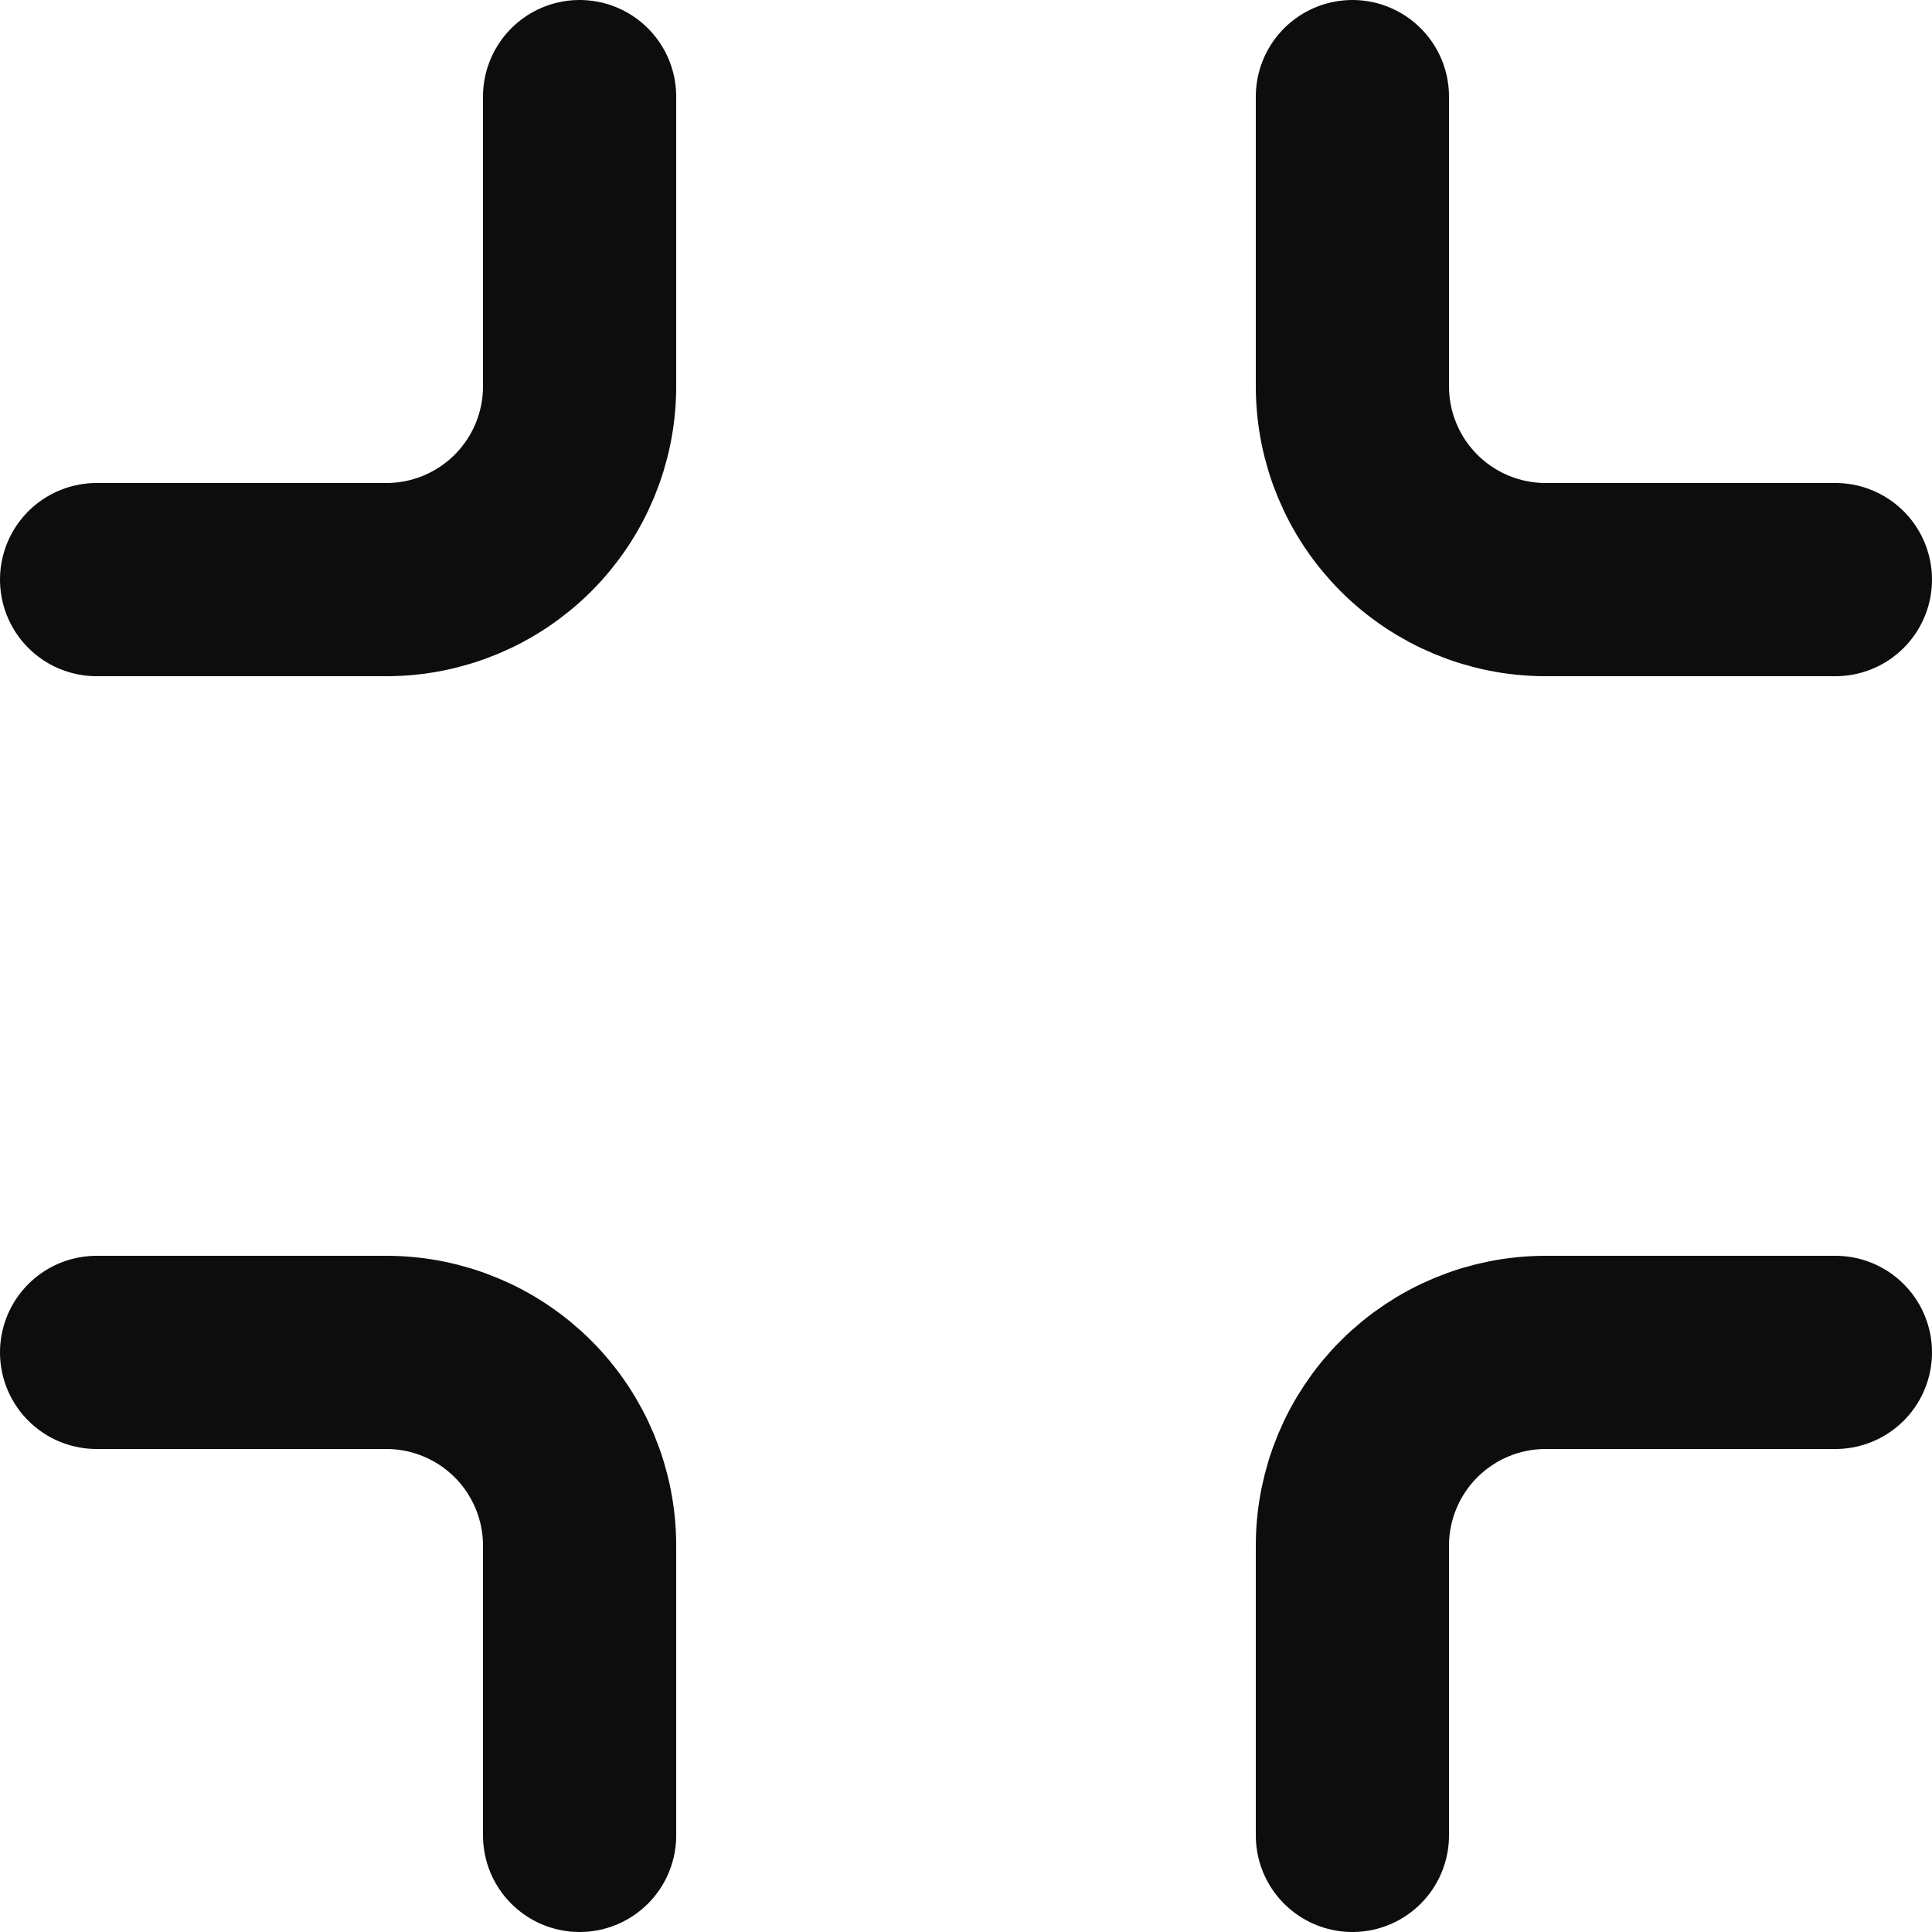
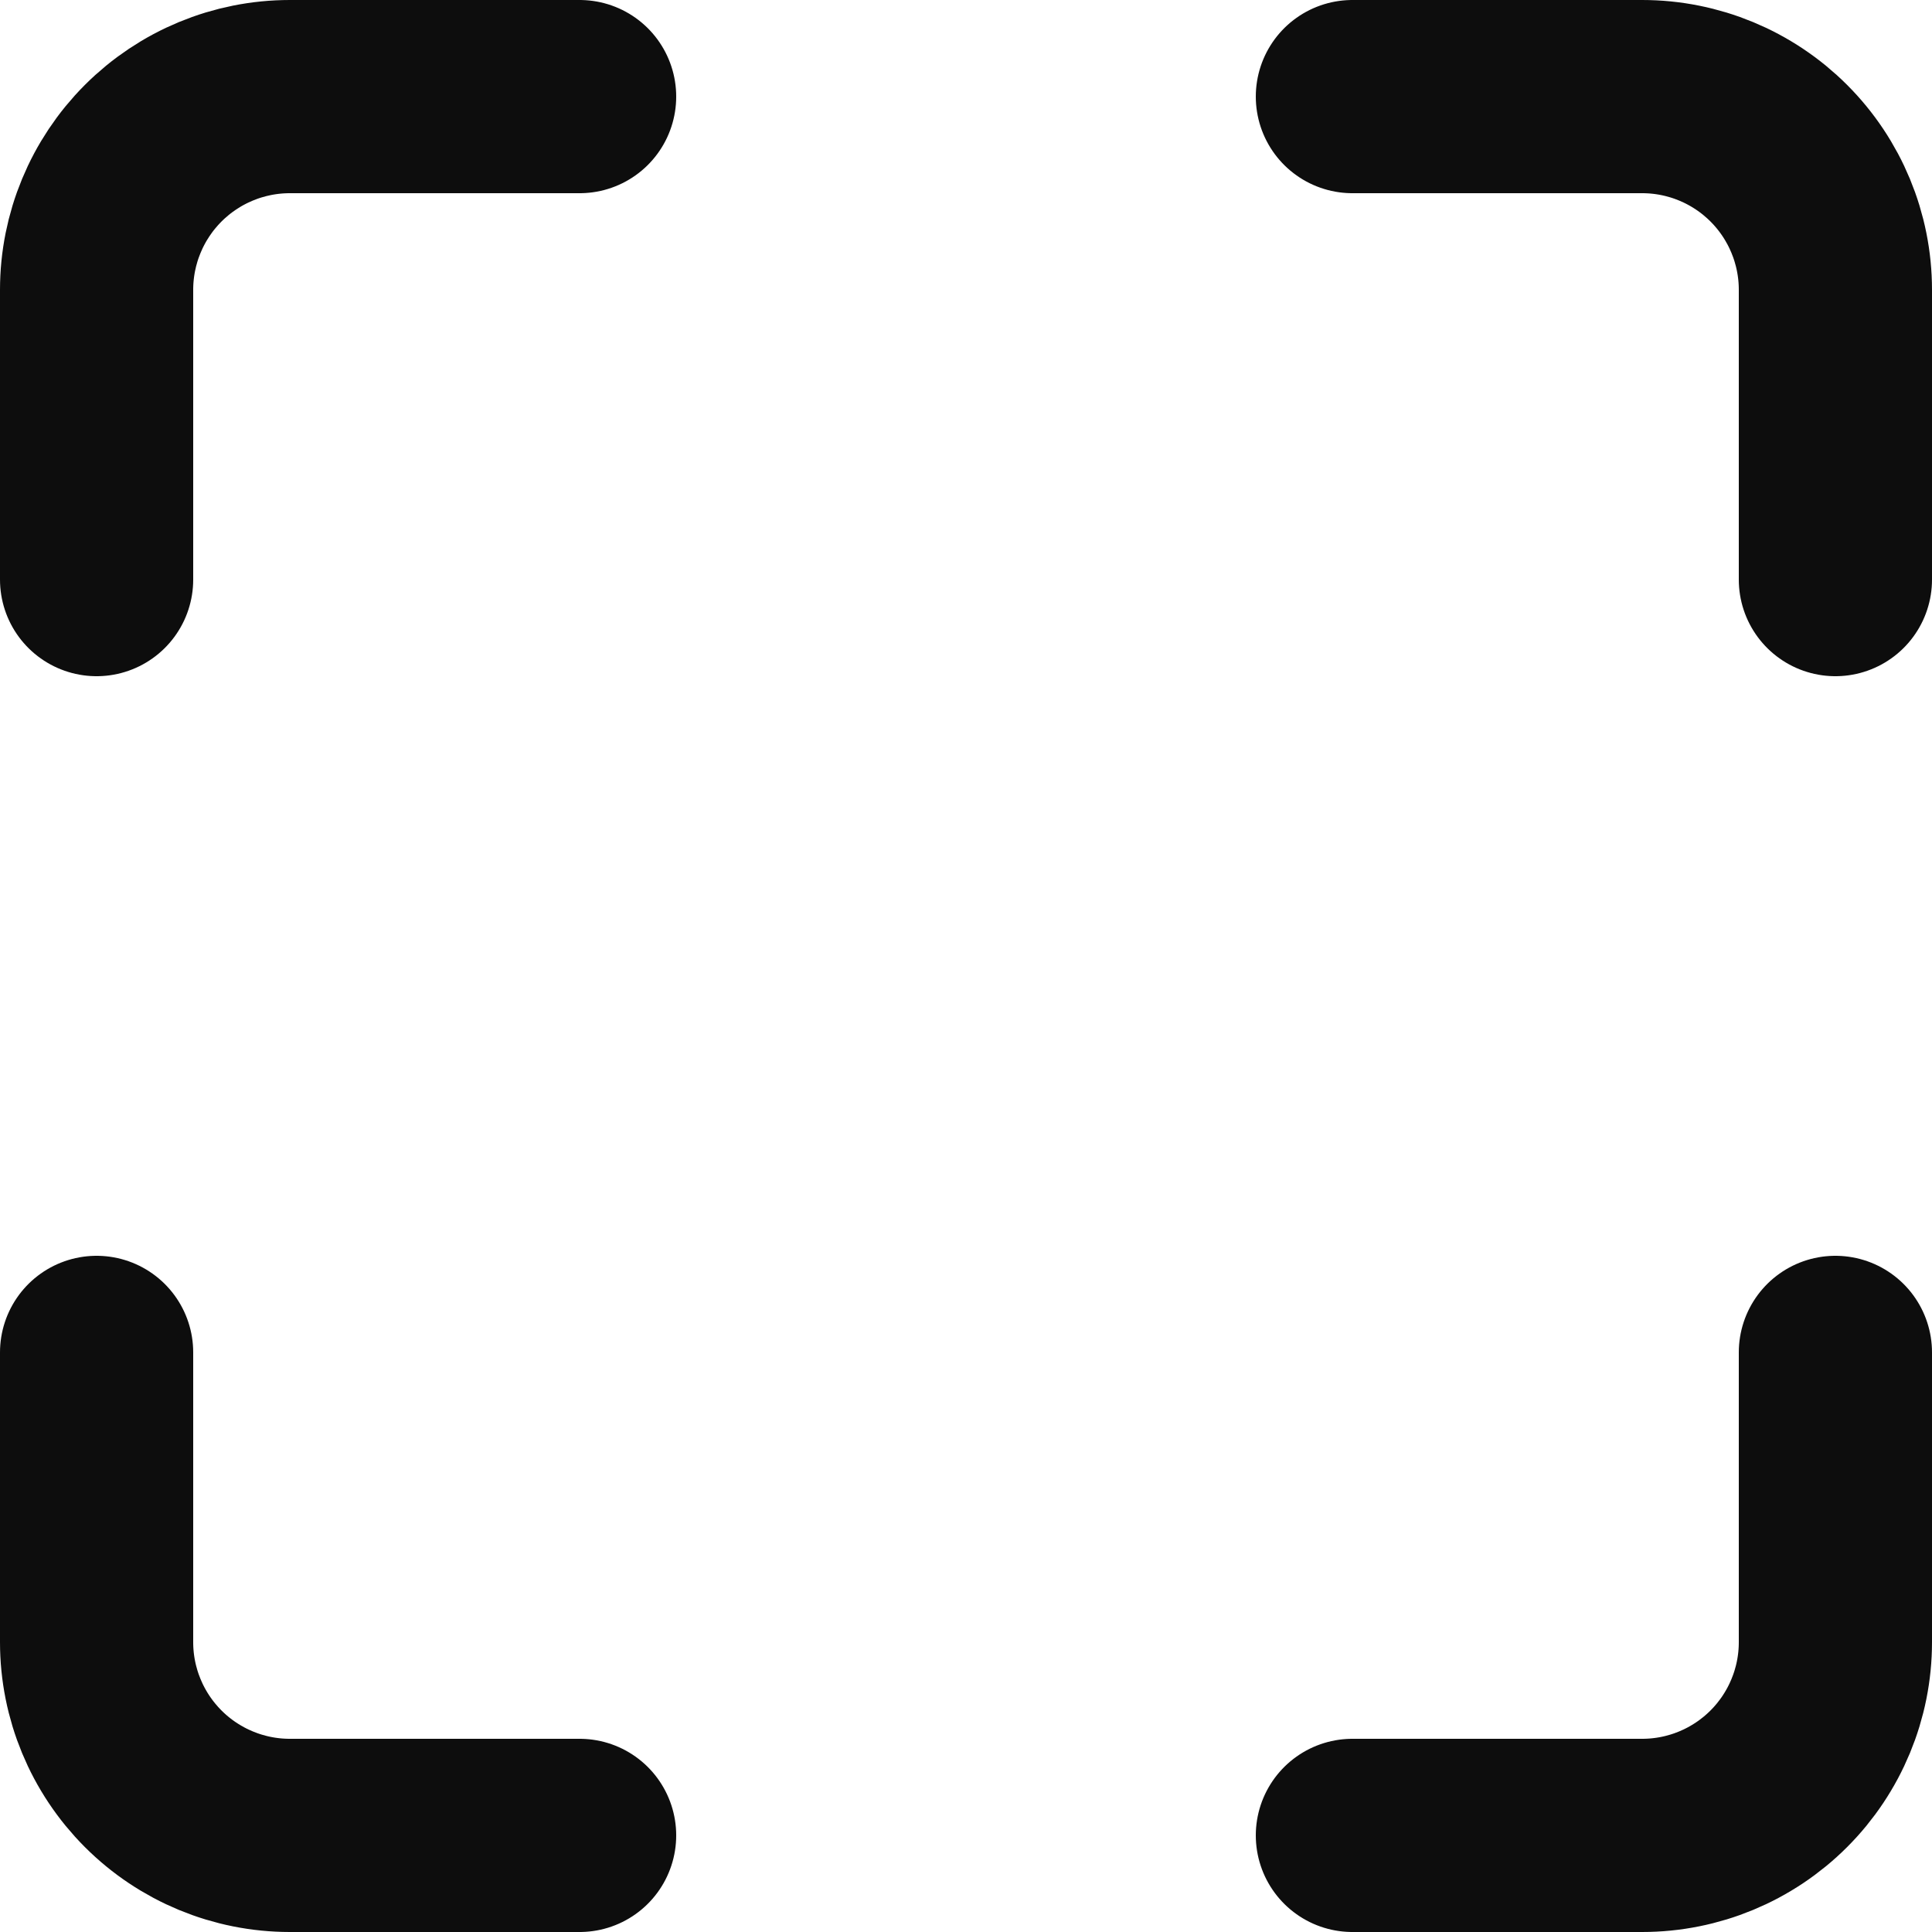
<svg xmlns="http://www.w3.org/2000/svg" width="20" height="20" viewBox="0 0 20 20" fill="none">
-   <path d="M1 6H4C4.53 6 5.039 5.789 5.414 5.414C5.789 5.039 6 4.53 6 4V1M14 1V4C14 4.53 14.211 5.039 14.586 5.414C14.961 5.789 15.47 6 16 6H19M19 14H16C15.47 14 14.961 14.211 14.586 14.586C14.211 14.961 14 15.47 14 16V19M6 19V16C6 15.47 5.789 14.961 5.414 14.586C5.039 14.211 4.53 14 4 14H1" stroke="#0D0D0D" stroke-width="2" stroke-linecap="round" stroke-linejoin="round" />
+   <path d="M6 1H3C2.47 1 1.961 1.211 1.586 1.586C1.211 1.961 1 2.47 1 3V6M19 6V3C19 2.47 18.789 1.961 18.414 1.586C18.039 1.211 17.53 1 17 1H14M14 19H17C17.53 19 18.039 18.789 18.414 18.414C18.789 18.039 19 17.53 19 17V14M1 14V17C1 17.53 1.211 18.039 1.586 18.414C1.961 18.789 2.47 19 3 19H6" stroke="#0D0D0D" stroke-width="2" stroke-linecap="round" stroke-linejoin="round" />
</svg>
